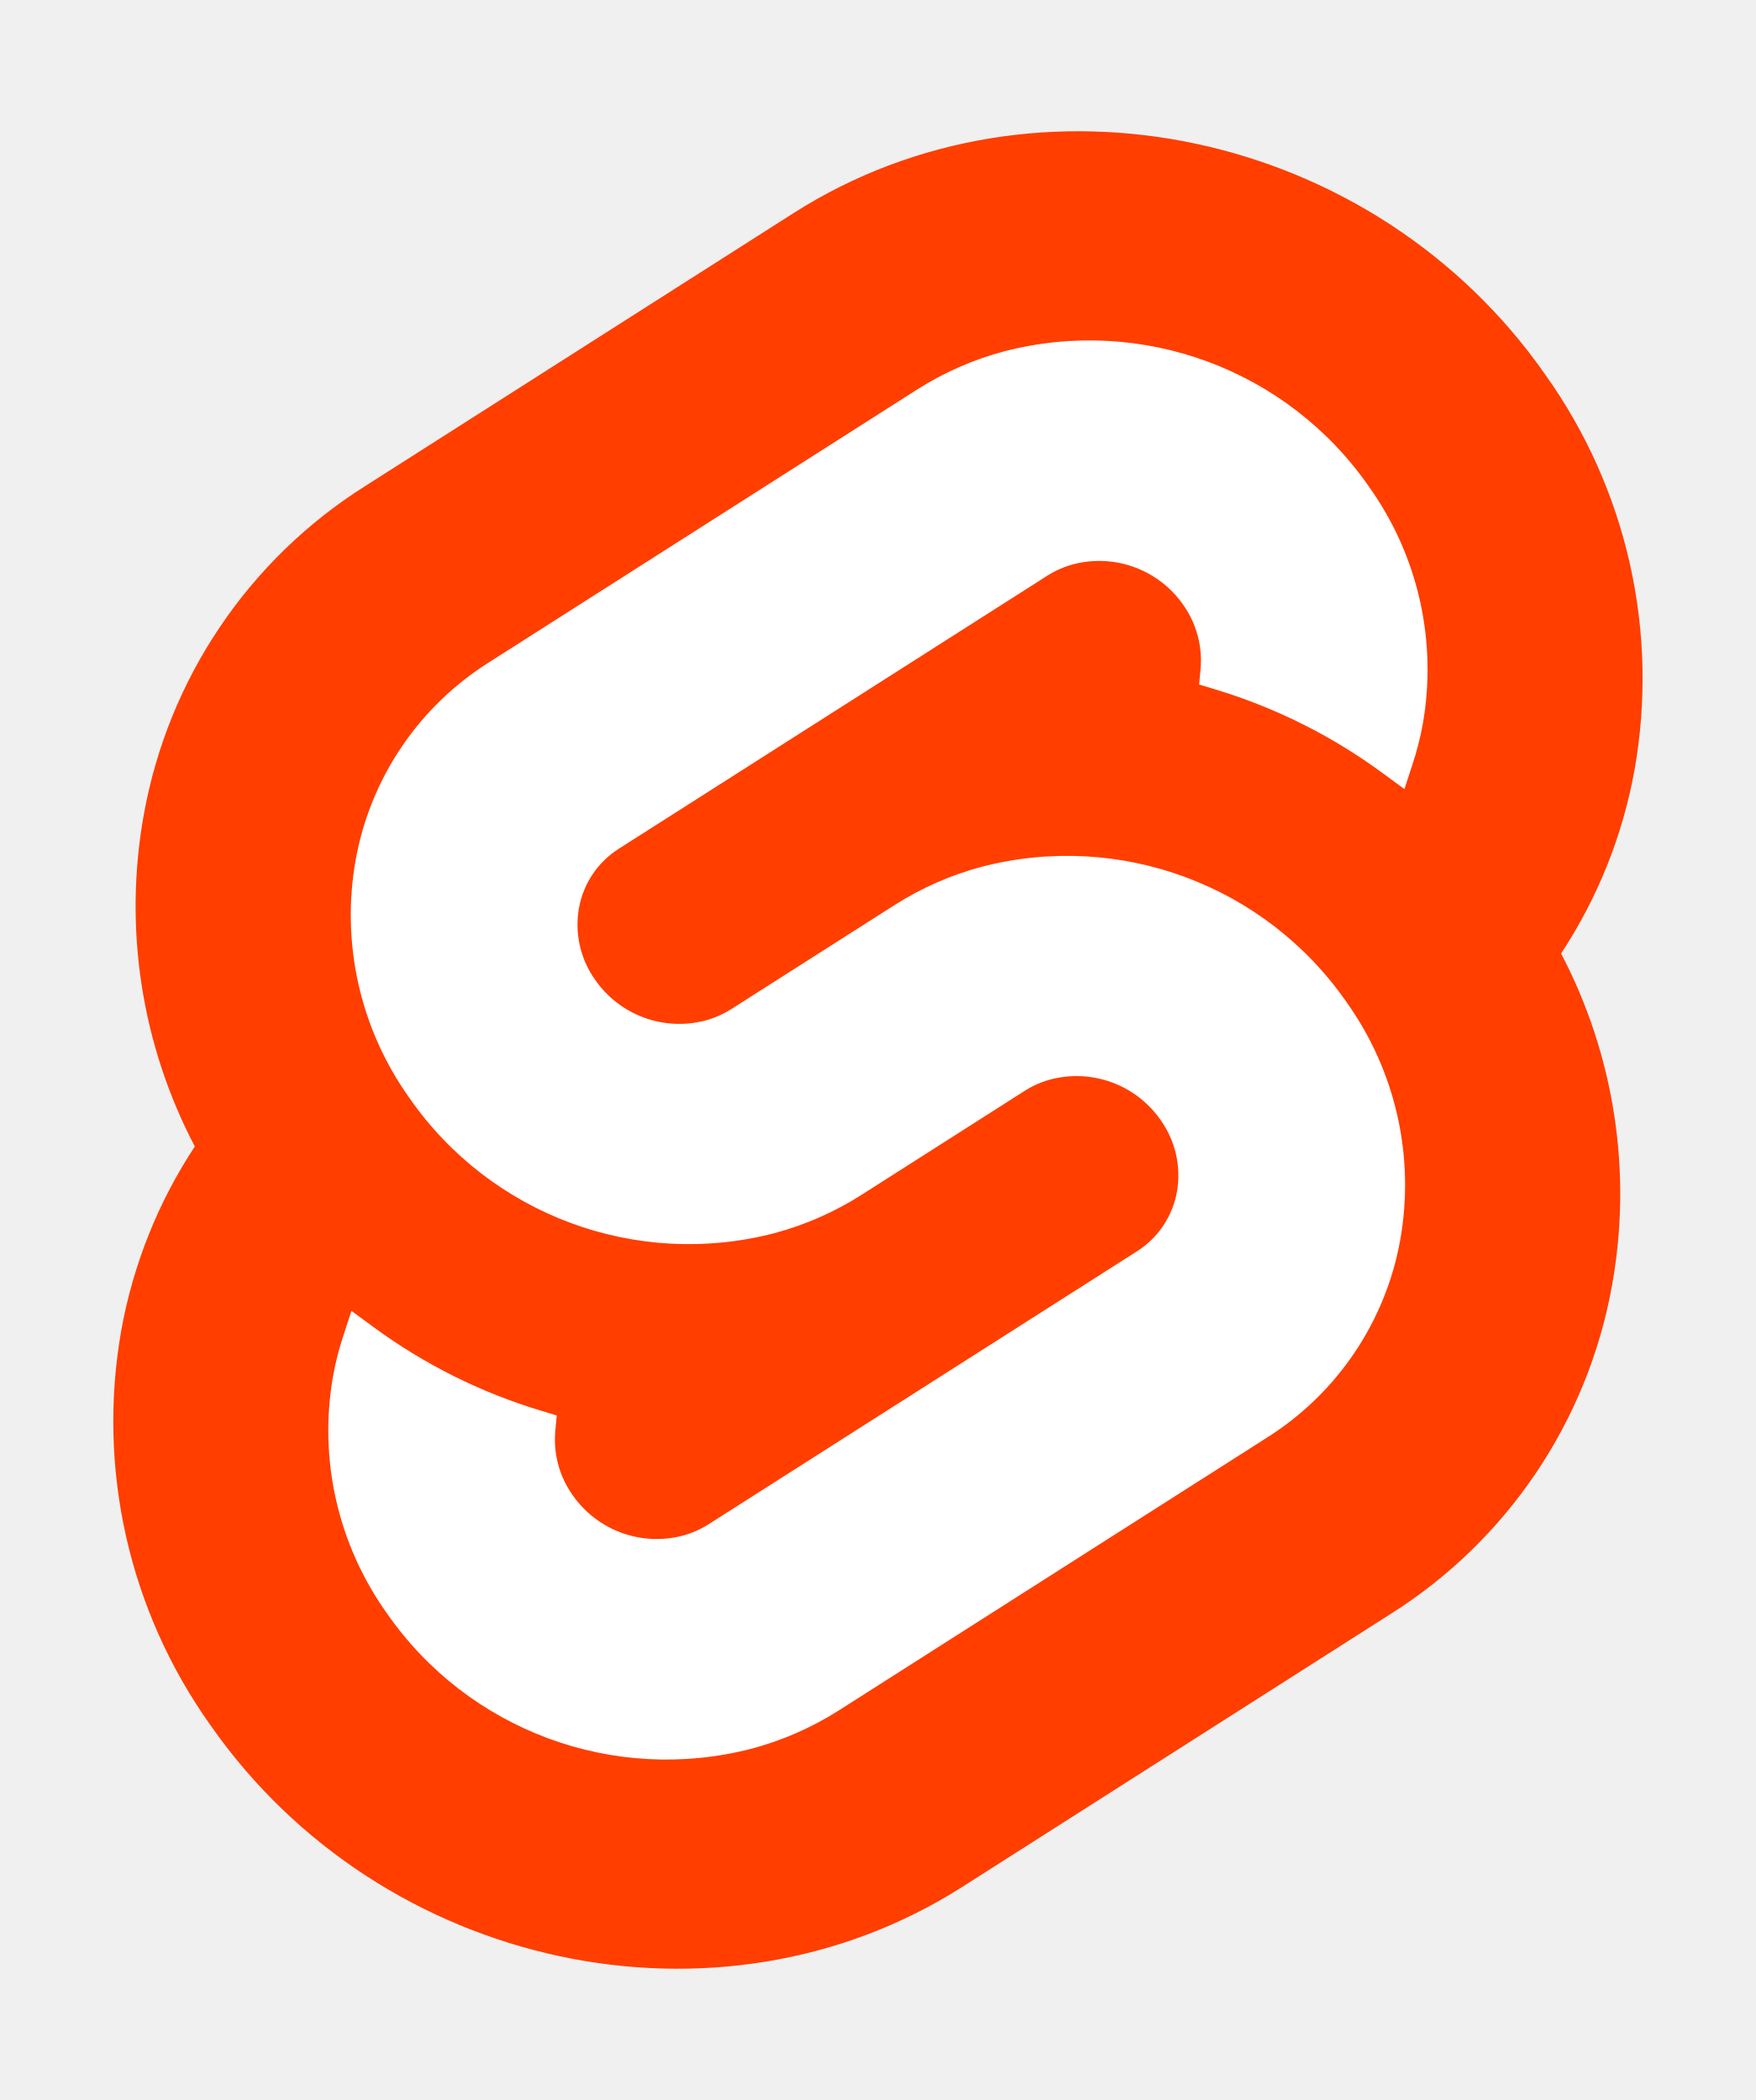
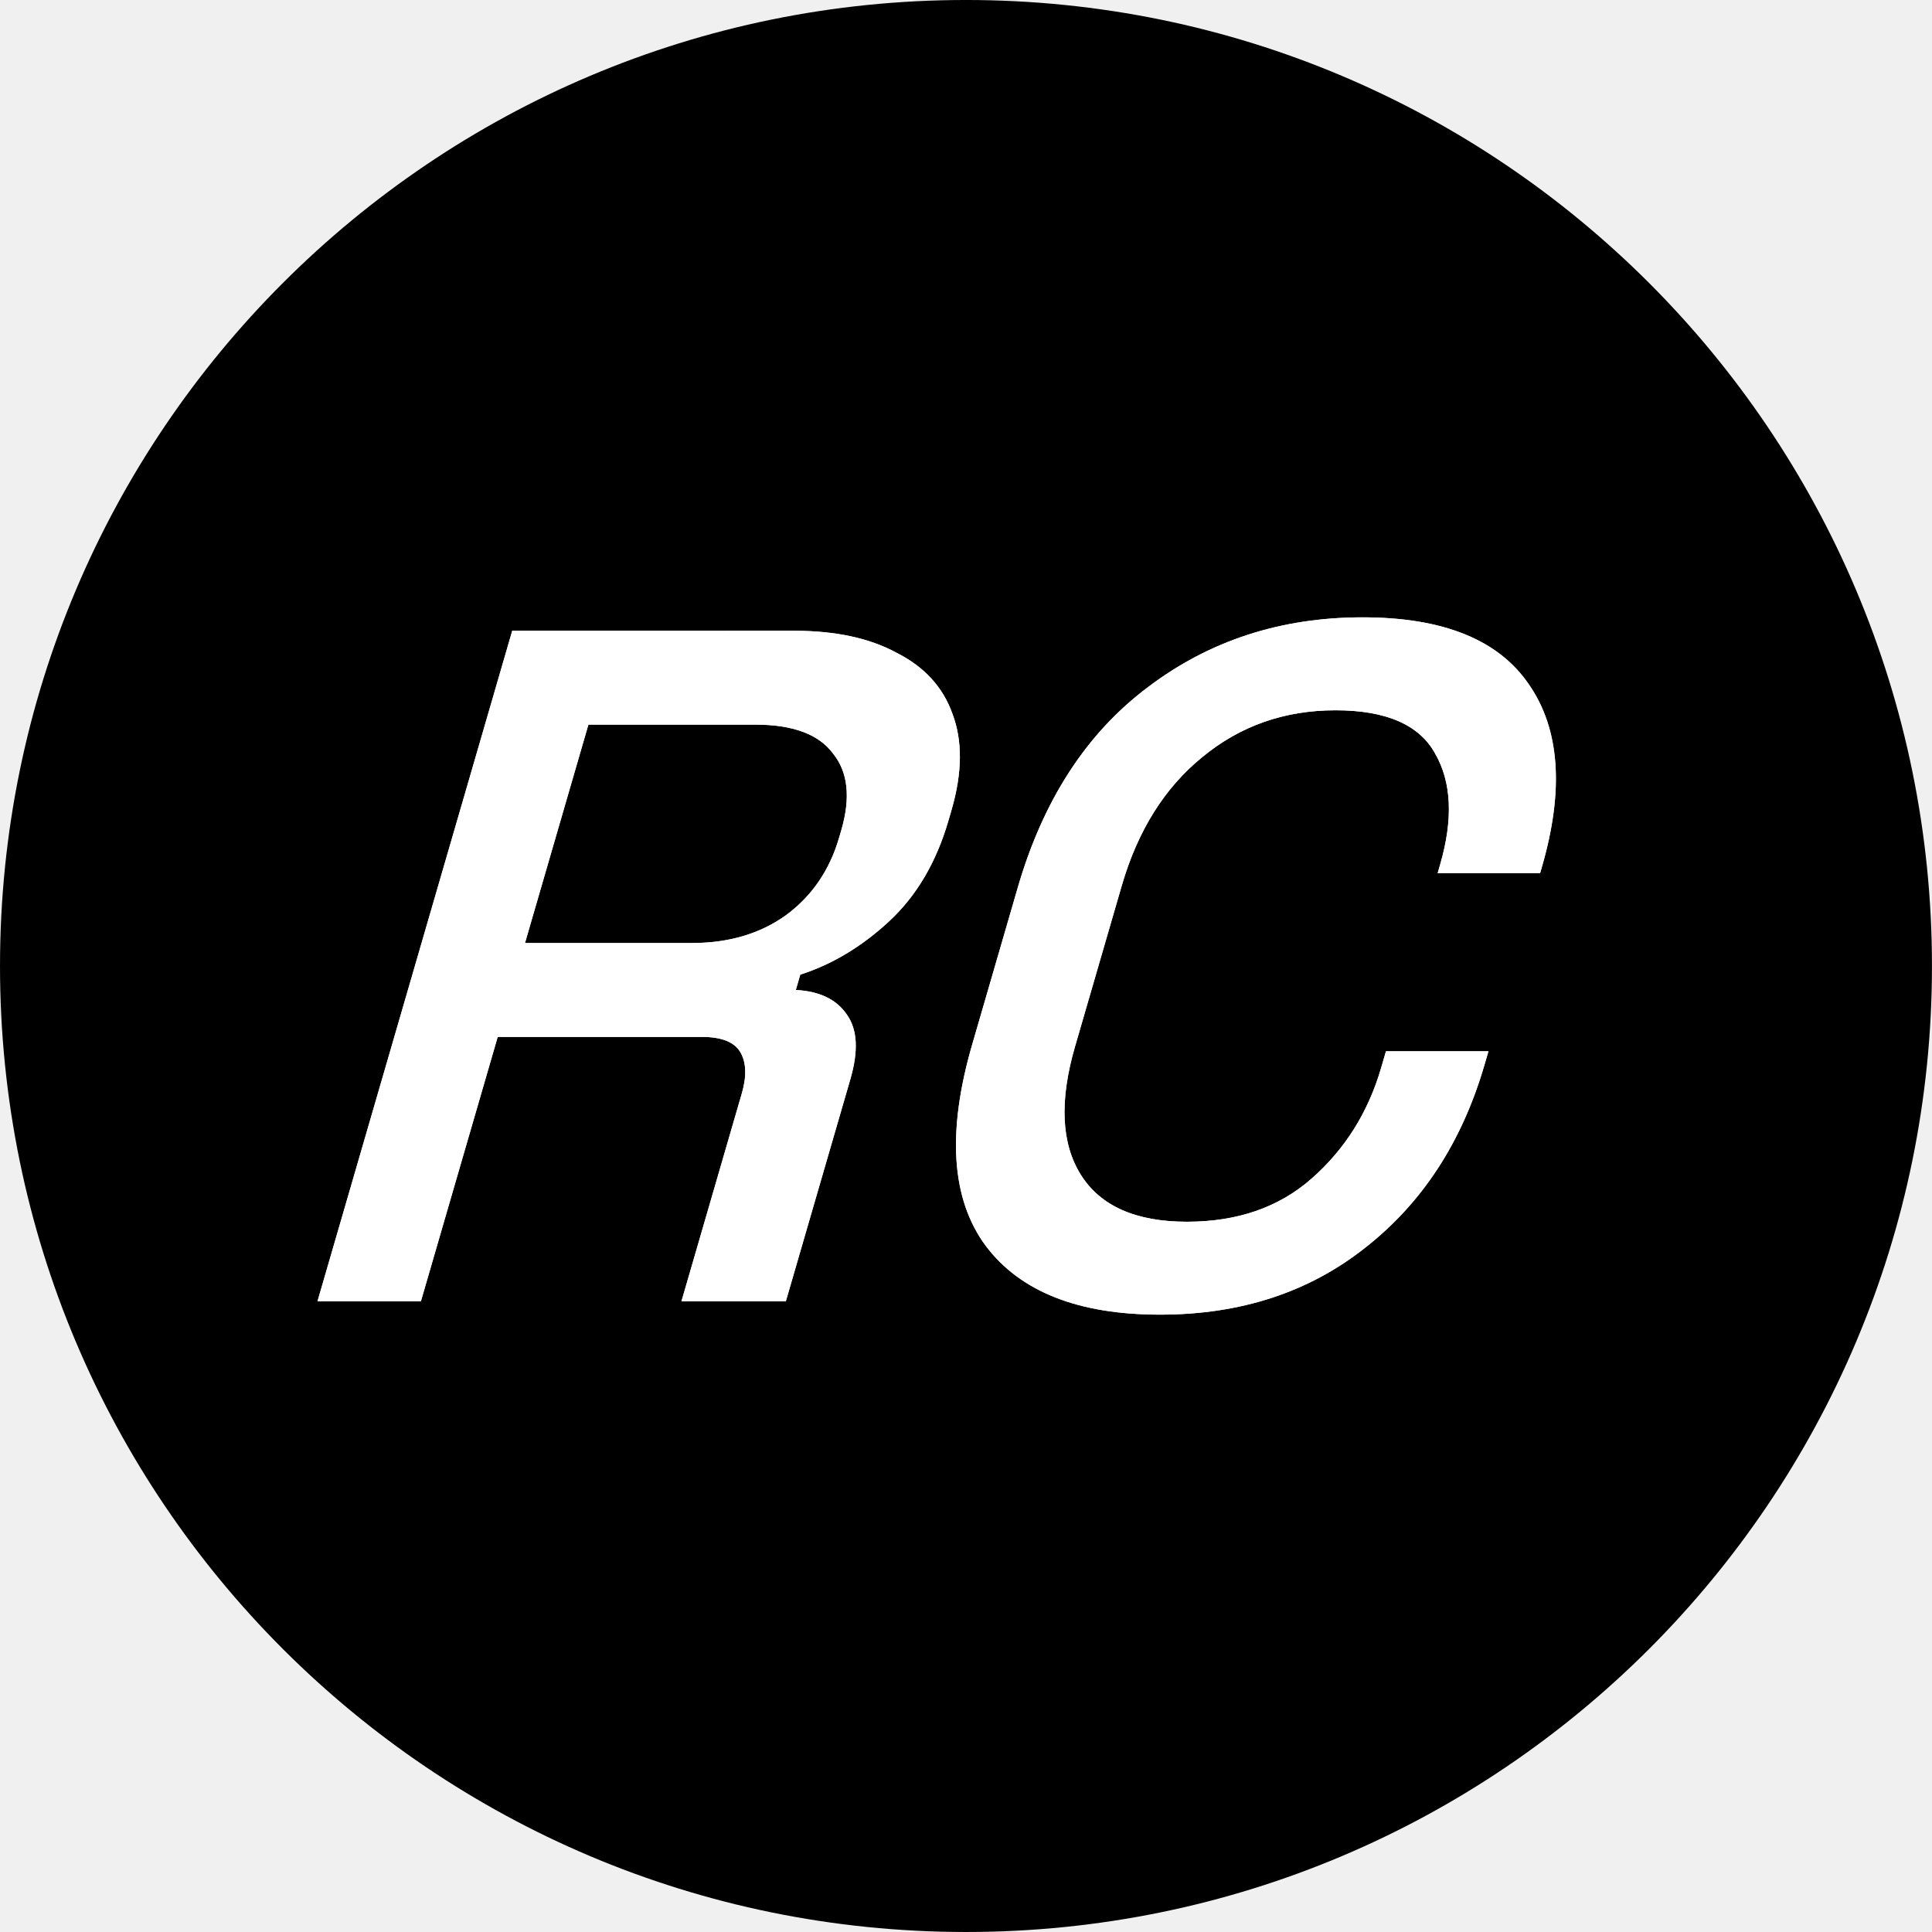
- <svg xmlns="http://www.w3.org/2000/svg" width="107" height="128" viewBox="0 0 107 128">
-   <path d="M94.157 22.819c-10.4-14.885-30.94-19.297-45.792-9.835L22.282 29.608A29.92 29.92 0 0 0 8.764 49.65a31.5 31.5 0 0 0 3.108 20.231 30 30 0 0 0-4.477 11.183 31.9 31.9 0 0 0 5.448 24.116c10.402 14.887 30.942 19.297 45.791 9.835l26.083-16.624A29.92 29.92 0 0 0 98.235 78.35a31.53 31.53 0 0 0-3.105-20.232 30 30 0 0 0 4.474-11.182 31.88 31.88 0 0 0-5.447-24.116" style="fill:#ff3e00" />
-   <path d="M45.817 106.582a20.72 20.72 0 0 1-22.237-8.243 19.17 19.17 0 0 1-3.277-14.503 18 18 0 0 1 .624-2.435l.49-1.498 1.337.981a33.6 33.6 0 0 0 10.203 5.098l.97.294-.09.968a5.85 5.85 0 0 0 1.052 3.878 6.24 6.24 0 0 0 6.695 2.485 5.8 5.8 0 0 0 1.603-.704L69.27 76.28a5.43 5.43 0 0 0 2.45-3.631 5.8 5.8 0 0 0-.987-4.371 6.24 6.24 0 0 0-6.698-2.487 5.7 5.7 0 0 0-1.6.704l-9.953 6.345a19 19 0 0 1-5.296 2.326 20.72 20.72 0 0 1-22.237-8.243 19.17 19.17 0 0 1-3.277-14.502 17.99 17.99 0 0 1 8.13-12.052l26.081-16.623a19 19 0 0 1 5.3-2.329 20.72 20.72 0 0 1 22.237 8.243 19.17 19.17 0 0 1 3.277 14.503 18 18 0 0 1-.624 2.435l-.49 1.498-1.337-.98a33.6 33.6 0 0 0-10.203-5.1l-.97-.294.09-.968a5.86 5.86 0 0 0-1.052-3.878 6.24 6.24 0 0 0-6.696-2.485 5.8 5.8 0 0 0-1.602.704L37.73 51.72a5.42 5.42 0 0 0-2.449 3.63 5.79 5.79 0 0 0 .986 4.372 6.24 6.24 0 0 0 6.698 2.486 5.8 5.8 0 0 0 1.602-.704l9.952-6.342a19 19 0 0 1 5.295-2.328 20.72 20.72 0 0 1 22.237 8.242 19.17 19.17 0 0 1 3.277 14.503 18 18 0 0 1-8.13 12.053l-26.081 16.622a19 19 0 0 1-5.3 2.328" style="fill:#fff" />
+ <svg xmlns="http://www.w3.org/2000/svg" width="42.858mm" height="42.859mm" viewBox="0 0 42.858 42.859" version="1.1" id="svg1">
+   <defs id="defs1" />
+   <g id="layer1" transform="translate(-65.48179,-132.0162)">
+     <path d="m 78.535,148.091 -1.407,4.845 h 3.697 c 0.822,0 1.519,-0.205 2.091,-0.616 0.577,-0.425 0.97,-0.999 1.18,-1.721 l 0.05,-0.17 c 0.21,-0.722 0.147,-1.289 -0.187,-1.7 -0.316,-0.425 -0.891,-0.638 -1.727,-0.638 z" style="stroke-width:0.529;stroke-linecap:round;stroke-linejoin:round" id="path3" />
+     <path d="m 86.911,132.016 a 21.429,21.429 0 0 0 -21.429,21.429 21.429,21.429 0 0 0 21.429,21.43 21.429,21.429 0 0 0 21.429,-21.43 21.429,21.429 0 0 0 -21.429,-21.429 z M 95.708,145.711 c 1.785,0 3.015,0.496 3.69,1.487 0.689,0.992 0.785,2.345 0.287,4.059 l -0.037,0.128 h -2.273 l 0.055,-0.191 c 0.292,-1.006 0.255,-1.828 -0.113,-2.465 -0.353,-0.637 -1.089,-0.956 -2.208,-0.956 -1.133,0 -2.119,0.347 -2.958,1.041 -0.835,0.68 -1.429,1.629 -1.783,2.847 l -1.037,3.57 c -0.35,1.204 -0.307,2.153 0.129,2.847 0.436,0.694 1.221,1.041 2.354,1.041 1.119,0 2.04,-0.319 2.764,-0.957 0.742,-0.652 1.257,-1.473 1.545,-2.464 l 0.105,-0.361 h 2.274 l -0.087,0.297 c -0.498,1.714 -1.379,3.067 -2.645,4.059 -1.251,0.992 -2.769,1.487 -4.554,1.487 -1.813,0 -3.103,-0.51 -3.869,-1.53 -0.762,-1.034 -0.861,-2.522 -0.298,-4.462 l 1.012,-3.485 c 0.564,-1.941 1.525,-3.421 2.884,-4.441 1.363,-1.034 2.951,-1.551 4.764,-1.551 z m -18.863,0.298 h 6.247 c 0.921,0 1.681,0.163 2.28,0.489 0.618,0.312 1.031,0.765 1.241,1.36 0.224,0.595 0.216,1.303 -0.022,2.125 l -0.068,0.234 c -0.272,0.935 -0.716,1.686 -1.334,2.253 -0.6,0.552 -1.251,0.942 -1.954,1.168 l -0.099,0.34 c 0.53,0.028 0.909,0.212 1.136,0.552 0.231,0.326 0.256,0.8 0.075,1.424 l -1.432,4.93 h -2.316 l 1.339,-4.611 c 0.111,-0.382 0.1,-0.687 -0.032,-0.914 -0.132,-0.227 -0.418,-0.34 -0.857,-0.34 h -4.526 l -1.704,5.865 h -2.294 z" style="stroke-width:0.529;stroke-linecap:round;stroke-linejoin:round" id="path2" />
+     <path d="m 95.708,145.711 c -1.813,0 -3.401,0.517 -4.764,1.551 -1.359,1.02 -2.32,2.5 -2.884,4.441 l -1.012,3.485 c -0.564,1.941 -0.464,3.428 0.298,4.462 0.766,1.02 2.056,1.53 3.869,1.53 1.785,0 3.303,-0.496 4.554,-1.487 1.265,-0.992 2.147,-2.345 2.645,-4.059 l 0.087,-0.297 h -2.274 l -0.105,0.361 c -0.288,0.992 -0.803,1.813 -1.545,2.464 -0.723,0.637 -1.645,0.957 -2.764,0.957 -1.133,0 -1.918,-0.347 -2.354,-1.041 -0.436,-0.694 -0.479,-1.643 -0.129,-2.847 l 1.037,-3.57 c 0.354,-1.218 0.948,-2.167 1.783,-2.847 0.839,-0.694 1.825,-1.041 2.958,-1.041 1.119,0 1.855,0.319 2.208,0.956 0.367,0.637 0.405,1.459 0.113,2.465 l -0.055,0.191 h 2.273 l 0.037,-0.128 c 0.498,-1.714 0.402,-3.067 -0.287,-4.059 -0.675,-0.992 -1.905,-1.487 -3.69,-1.487 z" style="font-size:21.248px;line-height:1.2;font-family:'Space Grotesk';-inkscape-font-specification:'Space Grotesk, @wght=500';font-variation-settings:'wght' 500;letter-spacing:-0.177px;word-spacing:0px;fill:#ffffff;stroke-width:0.529;stroke-linecap:round;stroke-linejoin:round" id="path5" />
+     <path d="m 76.845,146.009 -4.32,14.874 h 2.294 l 1.704,-5.865 h 4.526 c 0.439,0 0.725,0.113 0.857,0.34 0.132,0.227 0.143,0.531 0.032,0.914 l -1.339,4.611 h 2.316 l 1.432,-4.93 c 0.181,-0.623 0.156,-1.098 -0.075,-1.424 -0.227,-0.34 -0.606,-0.524 -1.136,-0.552 l 0.099,-0.34 c 0.703,-0.227 1.355,-0.616 1.954,-1.168 0.618,-0.567 1.063,-1.318 1.334,-2.253 l 0.068,-0.234 c 0.239,-0.822 0.246,-1.53 0.022,-2.125 -0.21,-0.595 -0.623,-1.048 -1.241,-1.36 -0.599,-0.326 -1.36,-0.489 -2.28,-0.489 z m 1.69,2.082 h 3.697 c 0.836,0 1.411,0.213 1.727,0.638 0.334,0.411 0.396,0.977 0.187,1.7 l -0.05,0.17 c -0.21,0.722 -0.603,1.296 -1.18,1.721 -0.573,0.411 -1.27,0.616 -2.091,0.616 h -3.697 z" style="font-size:21.248px;line-height:1.2;font-family:'Space Grotesk';-inkscape-font-specification:'Space Grotesk, @wght=500';font-variation-settings:'wght' 500;letter-spacing:-0.177px;word-spacing:0px;fill:#ffffff;stroke-width:0.529;stroke-linecap:round;stroke-linejoin:round" id="path4" />
+   </g>
</svg>
